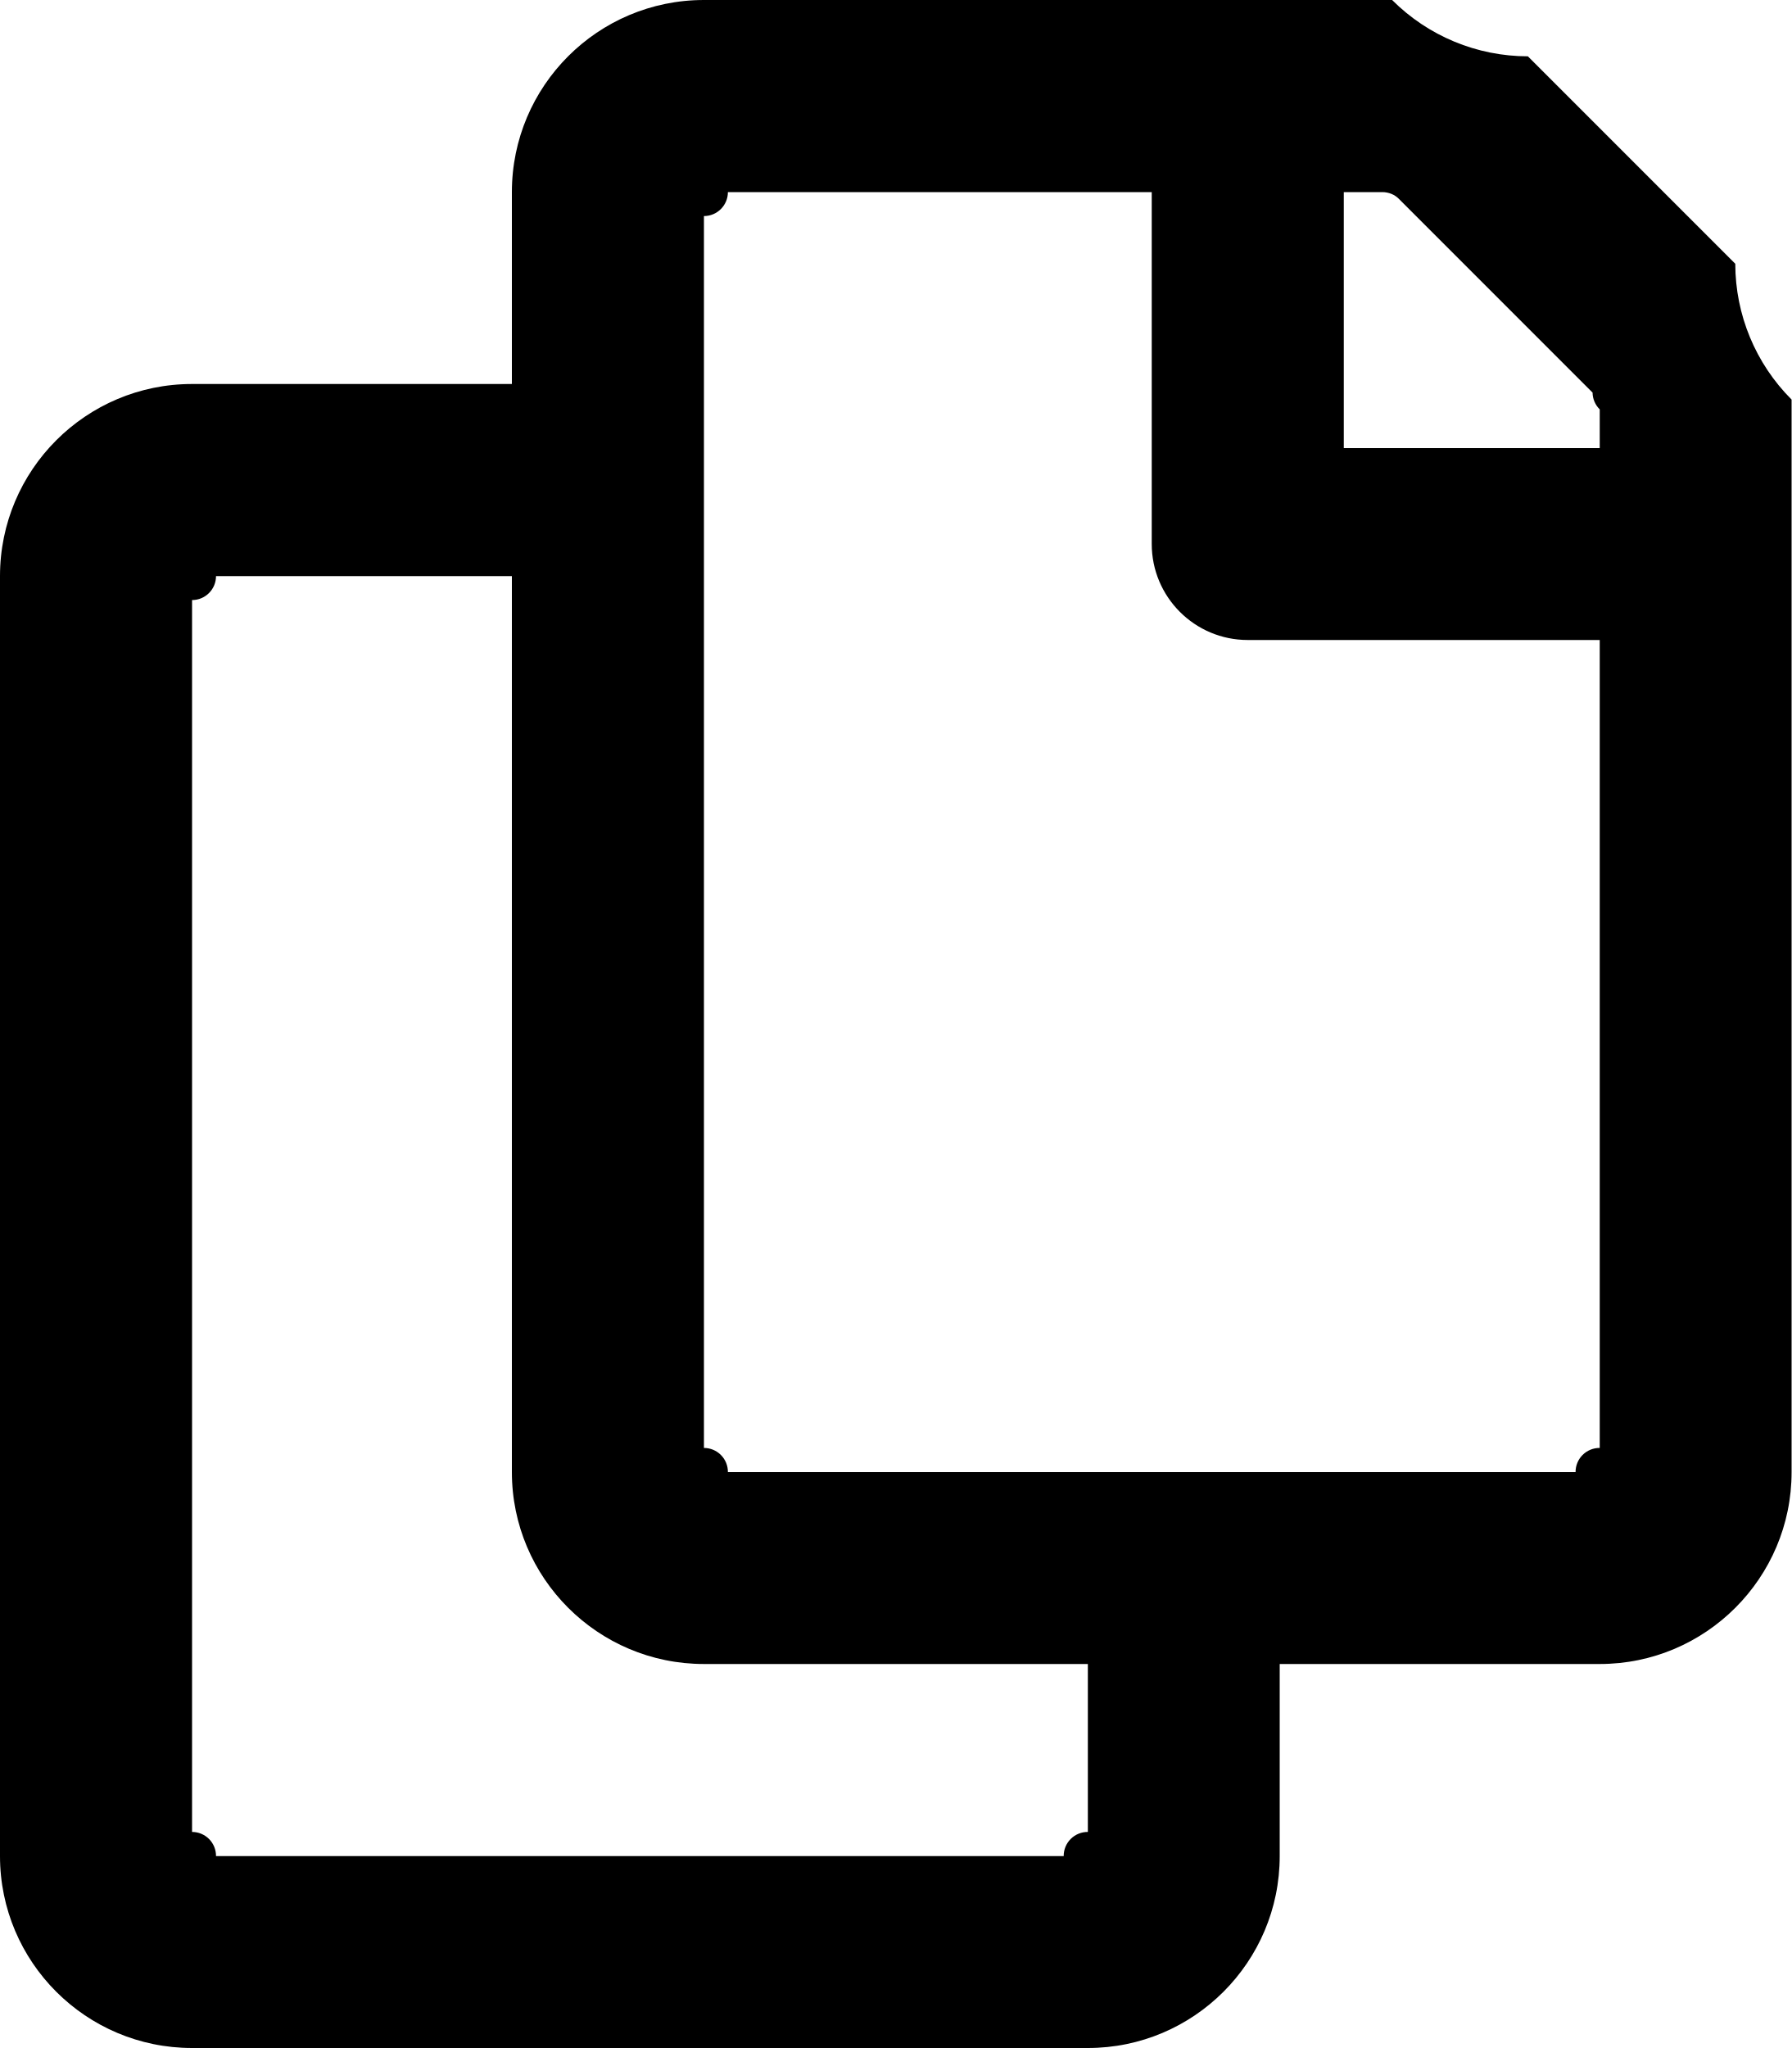
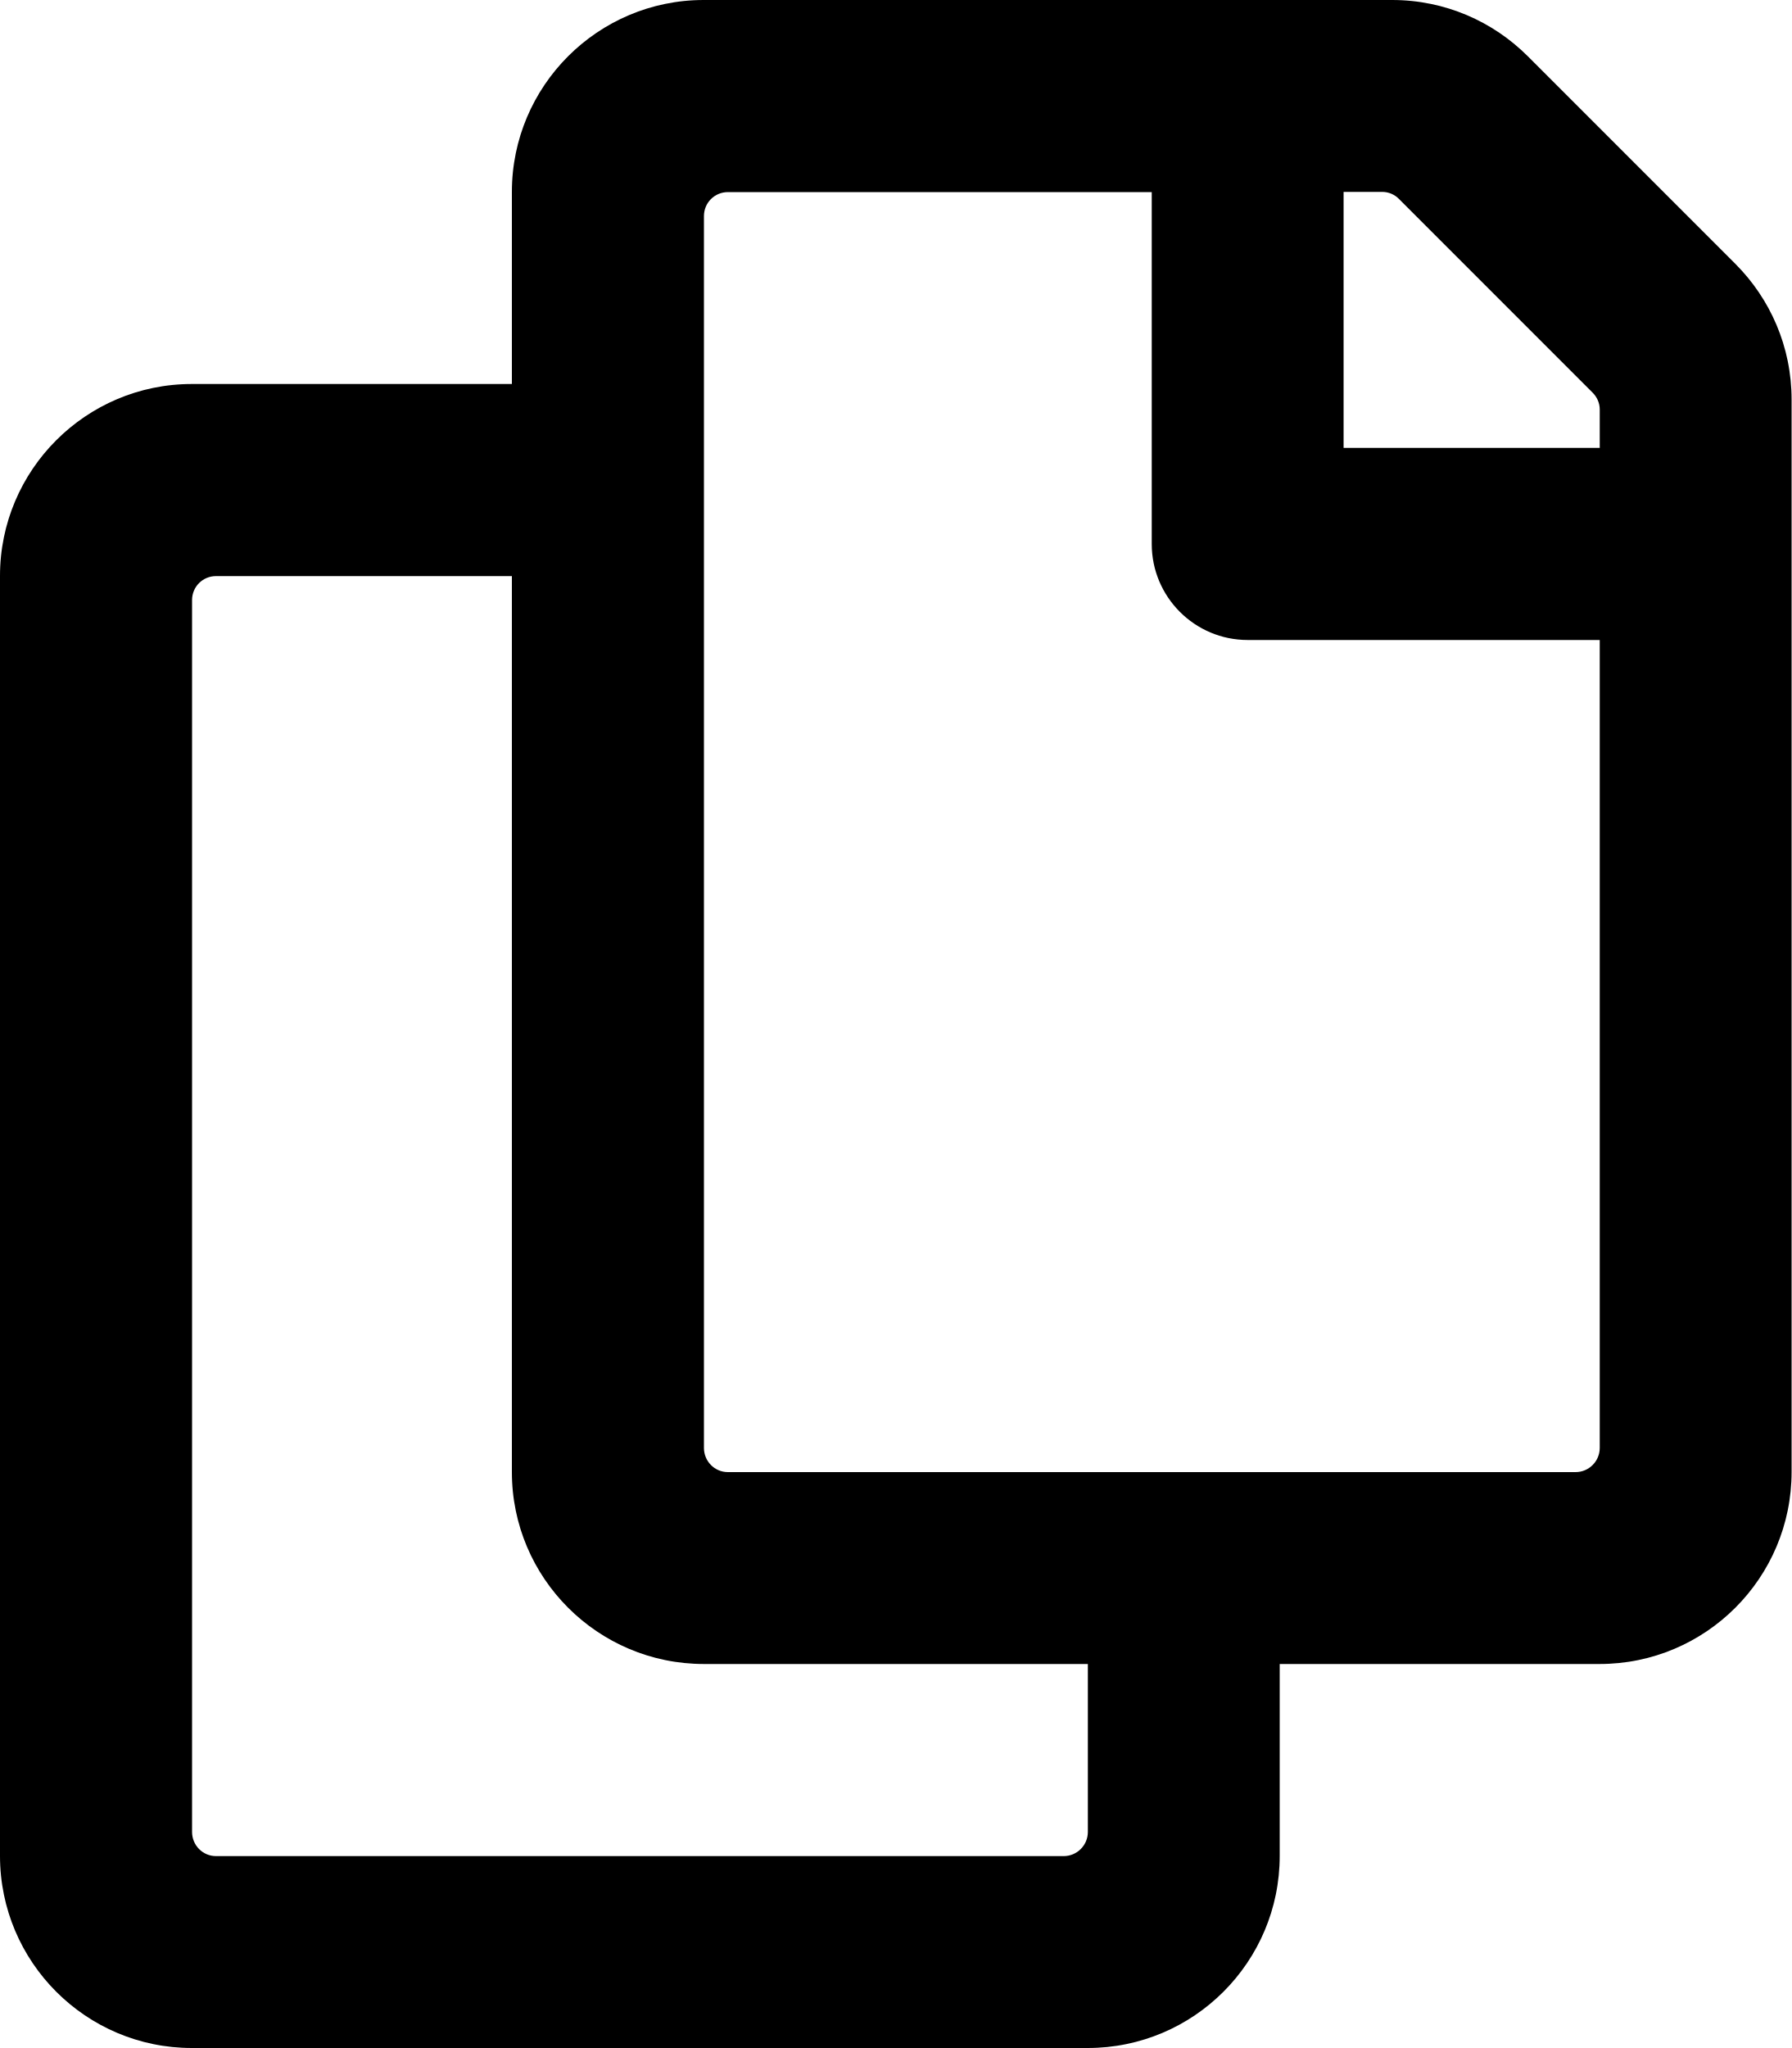
<svg xmlns="http://www.w3.org/2000/svg" height="1000" width="875">
-   <path d="M847.5 128.8L746.2 27.5A93.8 -93.8 0 0 1 679.9 0H343.8C292 0 250 42 250 93.8v93.7H93.8C42 187.5 0 229.5 0 281.3v625C0 958 42 1000 93.8 1000h437.5c51.7 0 93.7 -42 93.7 -93.7v-93.8h156.3c51.7 0 93.7 -42 93.7 -93.7V195.1a93.8 -93.8 0 0 1 -27.5 -66.3zm-328 777.5h-414A11.7 -11.7 0 0 0 93.8 894.5V293a11.7 -11.7 0 0 0 11.7 -11.7H250v437.5c0 51.7 42 93.7 93.8 93.7h187.5v82a11.7 -11.7 0 0 0 -11.8 11.8zm250 -187.5h-414A11.7 -11.7 0 0 0 343.8 707V105.5a11.7 -11.7 0 0 0 11.7 -11.7h207v171.8c0 25.9 21 46.9 46.9 46.9h171.9V707a11.7 -11.7 0 0 0 -11.8 11.8zm11.8 -500h-125v-125h18.8c3.1 0 6.1 1.2 8.2 3.4l94.5 94.5a11.7 -11.7 0 0 0 3.5 8.2v18.9z" />
+   <path d="M847.5 128.8c17 17 27.5 40.4 27.5 66.3v523.6c0 51.8 -42 93.8 -93.8 93.8H625v93.7c0 51.8 -42 93.8 -93.8 93.8H93.7C42 1000 0 958 0 906.2v-625c0 -51.7 42 -93.7 93.7 -93.7H250V93.7C250 42 292 0 343.7 0h336.2c25.9 0 49.3 10.5 66.3 27.5zm-328 777.5c6.5 0 11.8 -5.3 11.8 -11.8v-82H343.8c-51.8 0 -93.8 -42 -93.8 -93.7V281.3H105.5c-6.5 0 -11.7 5.2 -11.7 11.7v601.5c0 6.5 5.2 11.8 11.7 11.8h414zm250 -187.5c6.5 0 11.8 -5.3 11.8 -11.8V312.5H609.4c-25.9 0 -46.9 -21 -46.9 -46.9V93.8h-207c-6.5 0 -11.7 5.2 -11.7 11.7V707c0 6.5 5.2 11.8 11.7 11.8h414zm11.8 -500v-18.9c0 -3.2 -1.4 -6.1 -3.5 -8.2L683.3 97.2a11.42 11.42 0 0 0 -8.2 -3.5h-18.9v125h125z" />
</svg>
